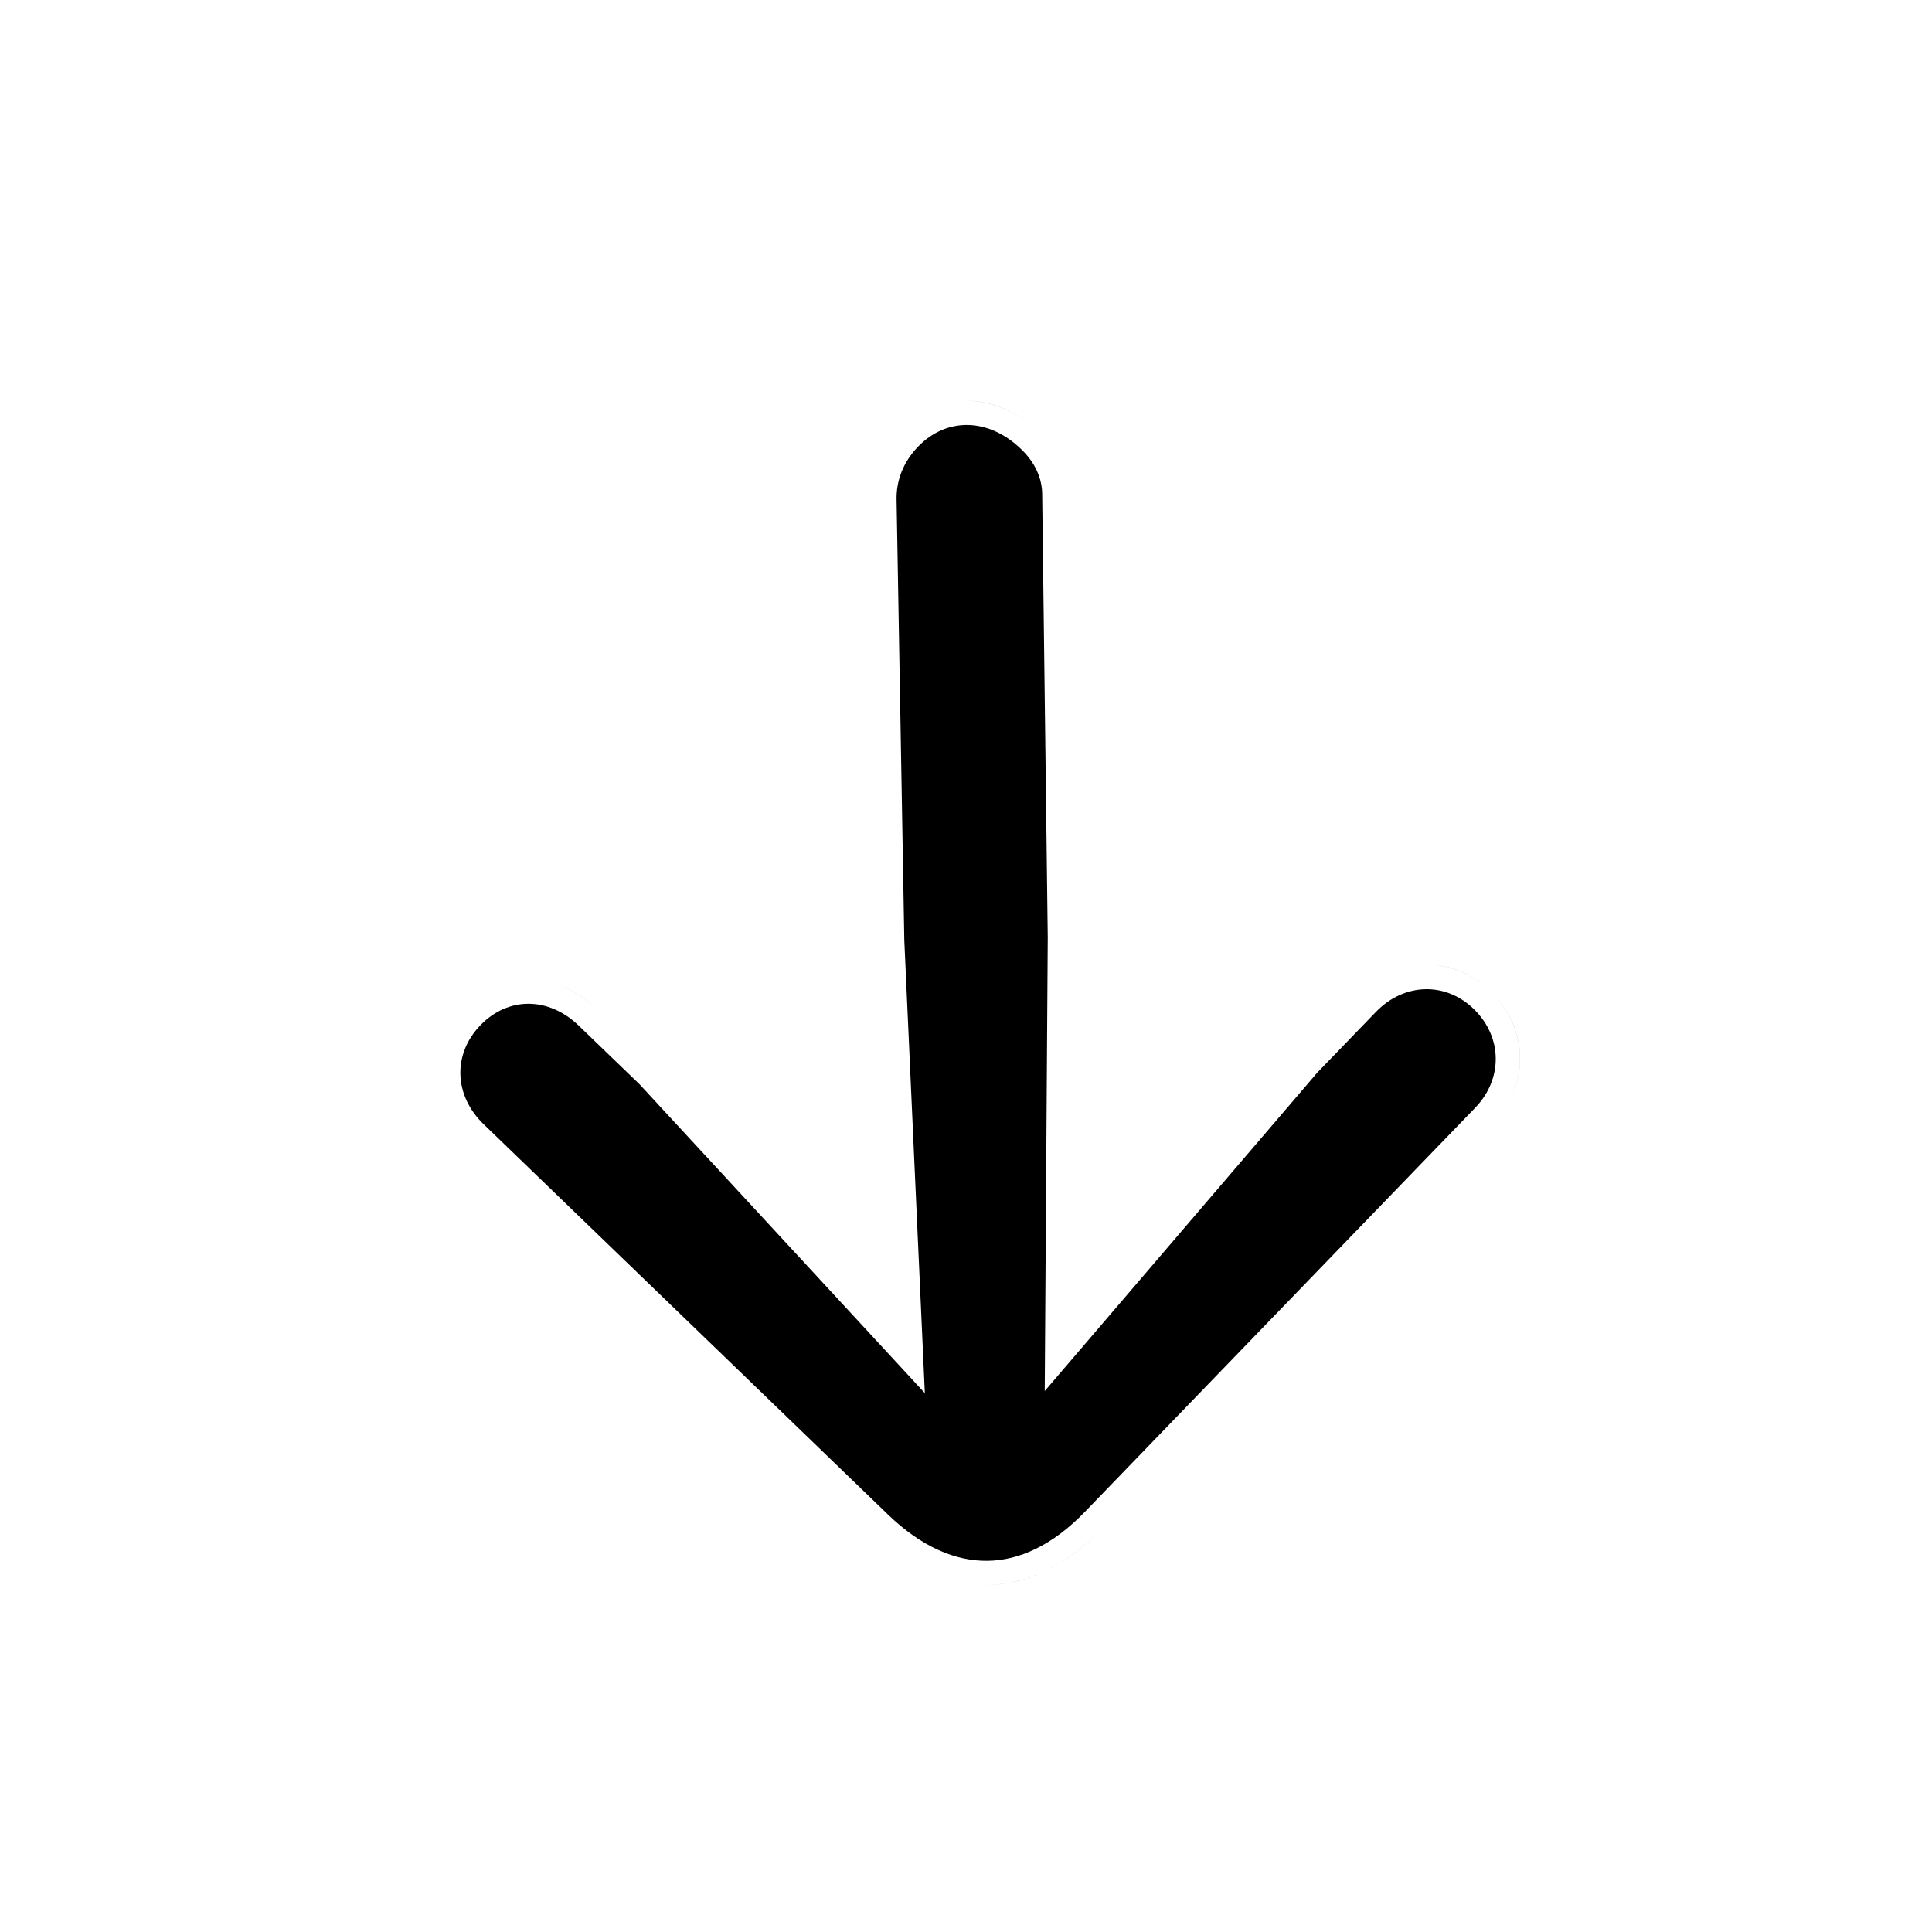
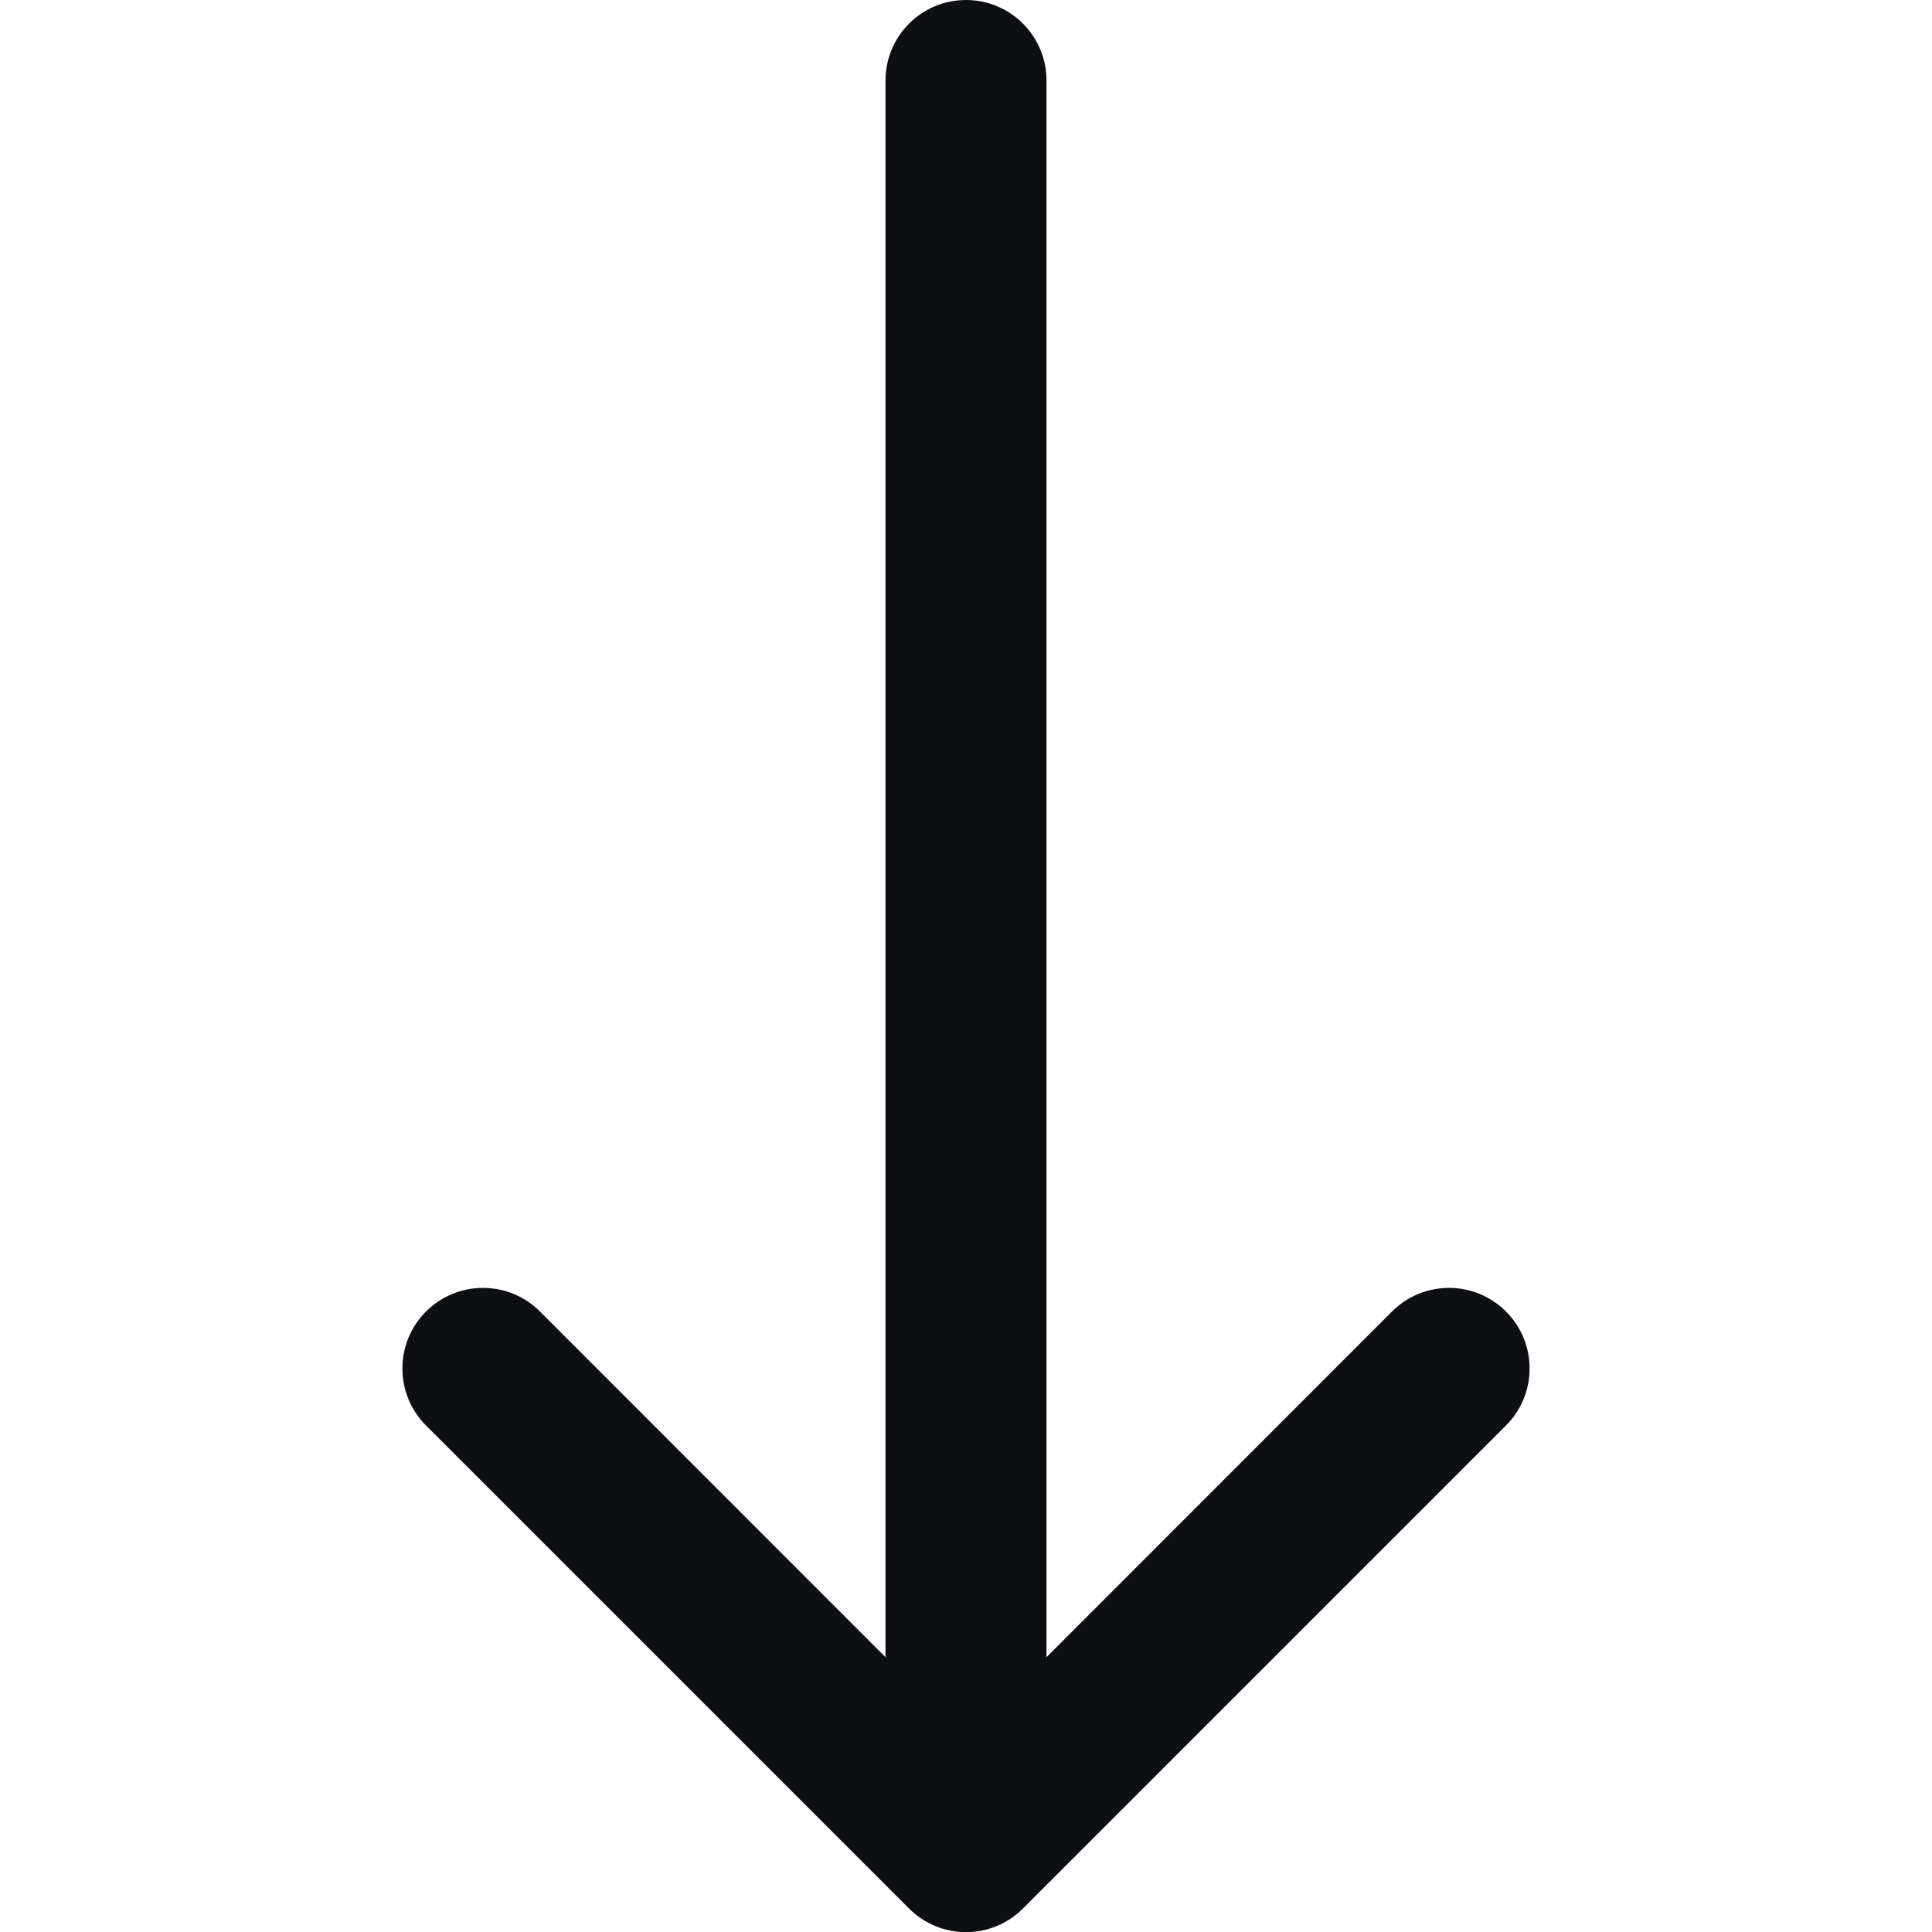
- <svg xmlns="http://www.w3.org/2000/svg" fill="none" viewBox="0 0 16 16">
-   <path fill-rule="evenodd" clip-rule="evenodd" d="m4.932 8.35.507.489 1.995 2.16v-0L5.439 8.839l-.507-.489c-.162-.156-.36-.237-.557-.237.197-0.0.396.081.557.237ZM8.168 13.126c.332-.001.661-.156.961-.467l3.233-3.348c.303-.314.306-.788-.019-1.103-.134-.13-.297-.201-.463-.216.166.014.329.086.463.216.326.315.322.789.019 1.103L9.129 12.659c-.301.311-.63.467-.961.467Zm.689-2.153.021-3.209-.046-3.658c.002-.208-.09-.39-.235-.53-.175-.169-.386-.258-.595-.257.209-0.0.42.088.595.257.145.14.237.322.235.53l.046 3.658-.021 3.209 0-0Zm-1.198.563-.17-3.75-.064-3.649c-.003-.159.056-.311.177-.437.238-.247.586-.241.856.021.113.109.175.241.173.384l.046 3.661-.025 3.754 2.258-2.638.485-.502c.235-.243.577-.249.808-.026.244.236.242.584.014.82L8.985 12.52c-.27.28-.547.403-.808.406-.262.003-.544-.113-.824-.384L4.005 9.31c-.245-.237-.259-.579-.026-.82.231-.239.567-.235.814.004l.503.485 2.362 2.557Z" fill="black" />
+ <svg xmlns="http://www.w3.org/2000/svg" fill="none" viewBox="0 0 12 12">
+   <path fill="#0E0F13" fill-rule="evenodd" d="M9.354 8.854a.5.5 0 1 0-.708-.708L6.5 10.293V.5a.5.5 0 0 0-1 0v9.793L3.354 8.146a.5.5 0 1 0-.708.708l3 3a.5.5 0 0 0 .708 0l3-3Z" clip-rule="evenodd" />
</svg>
